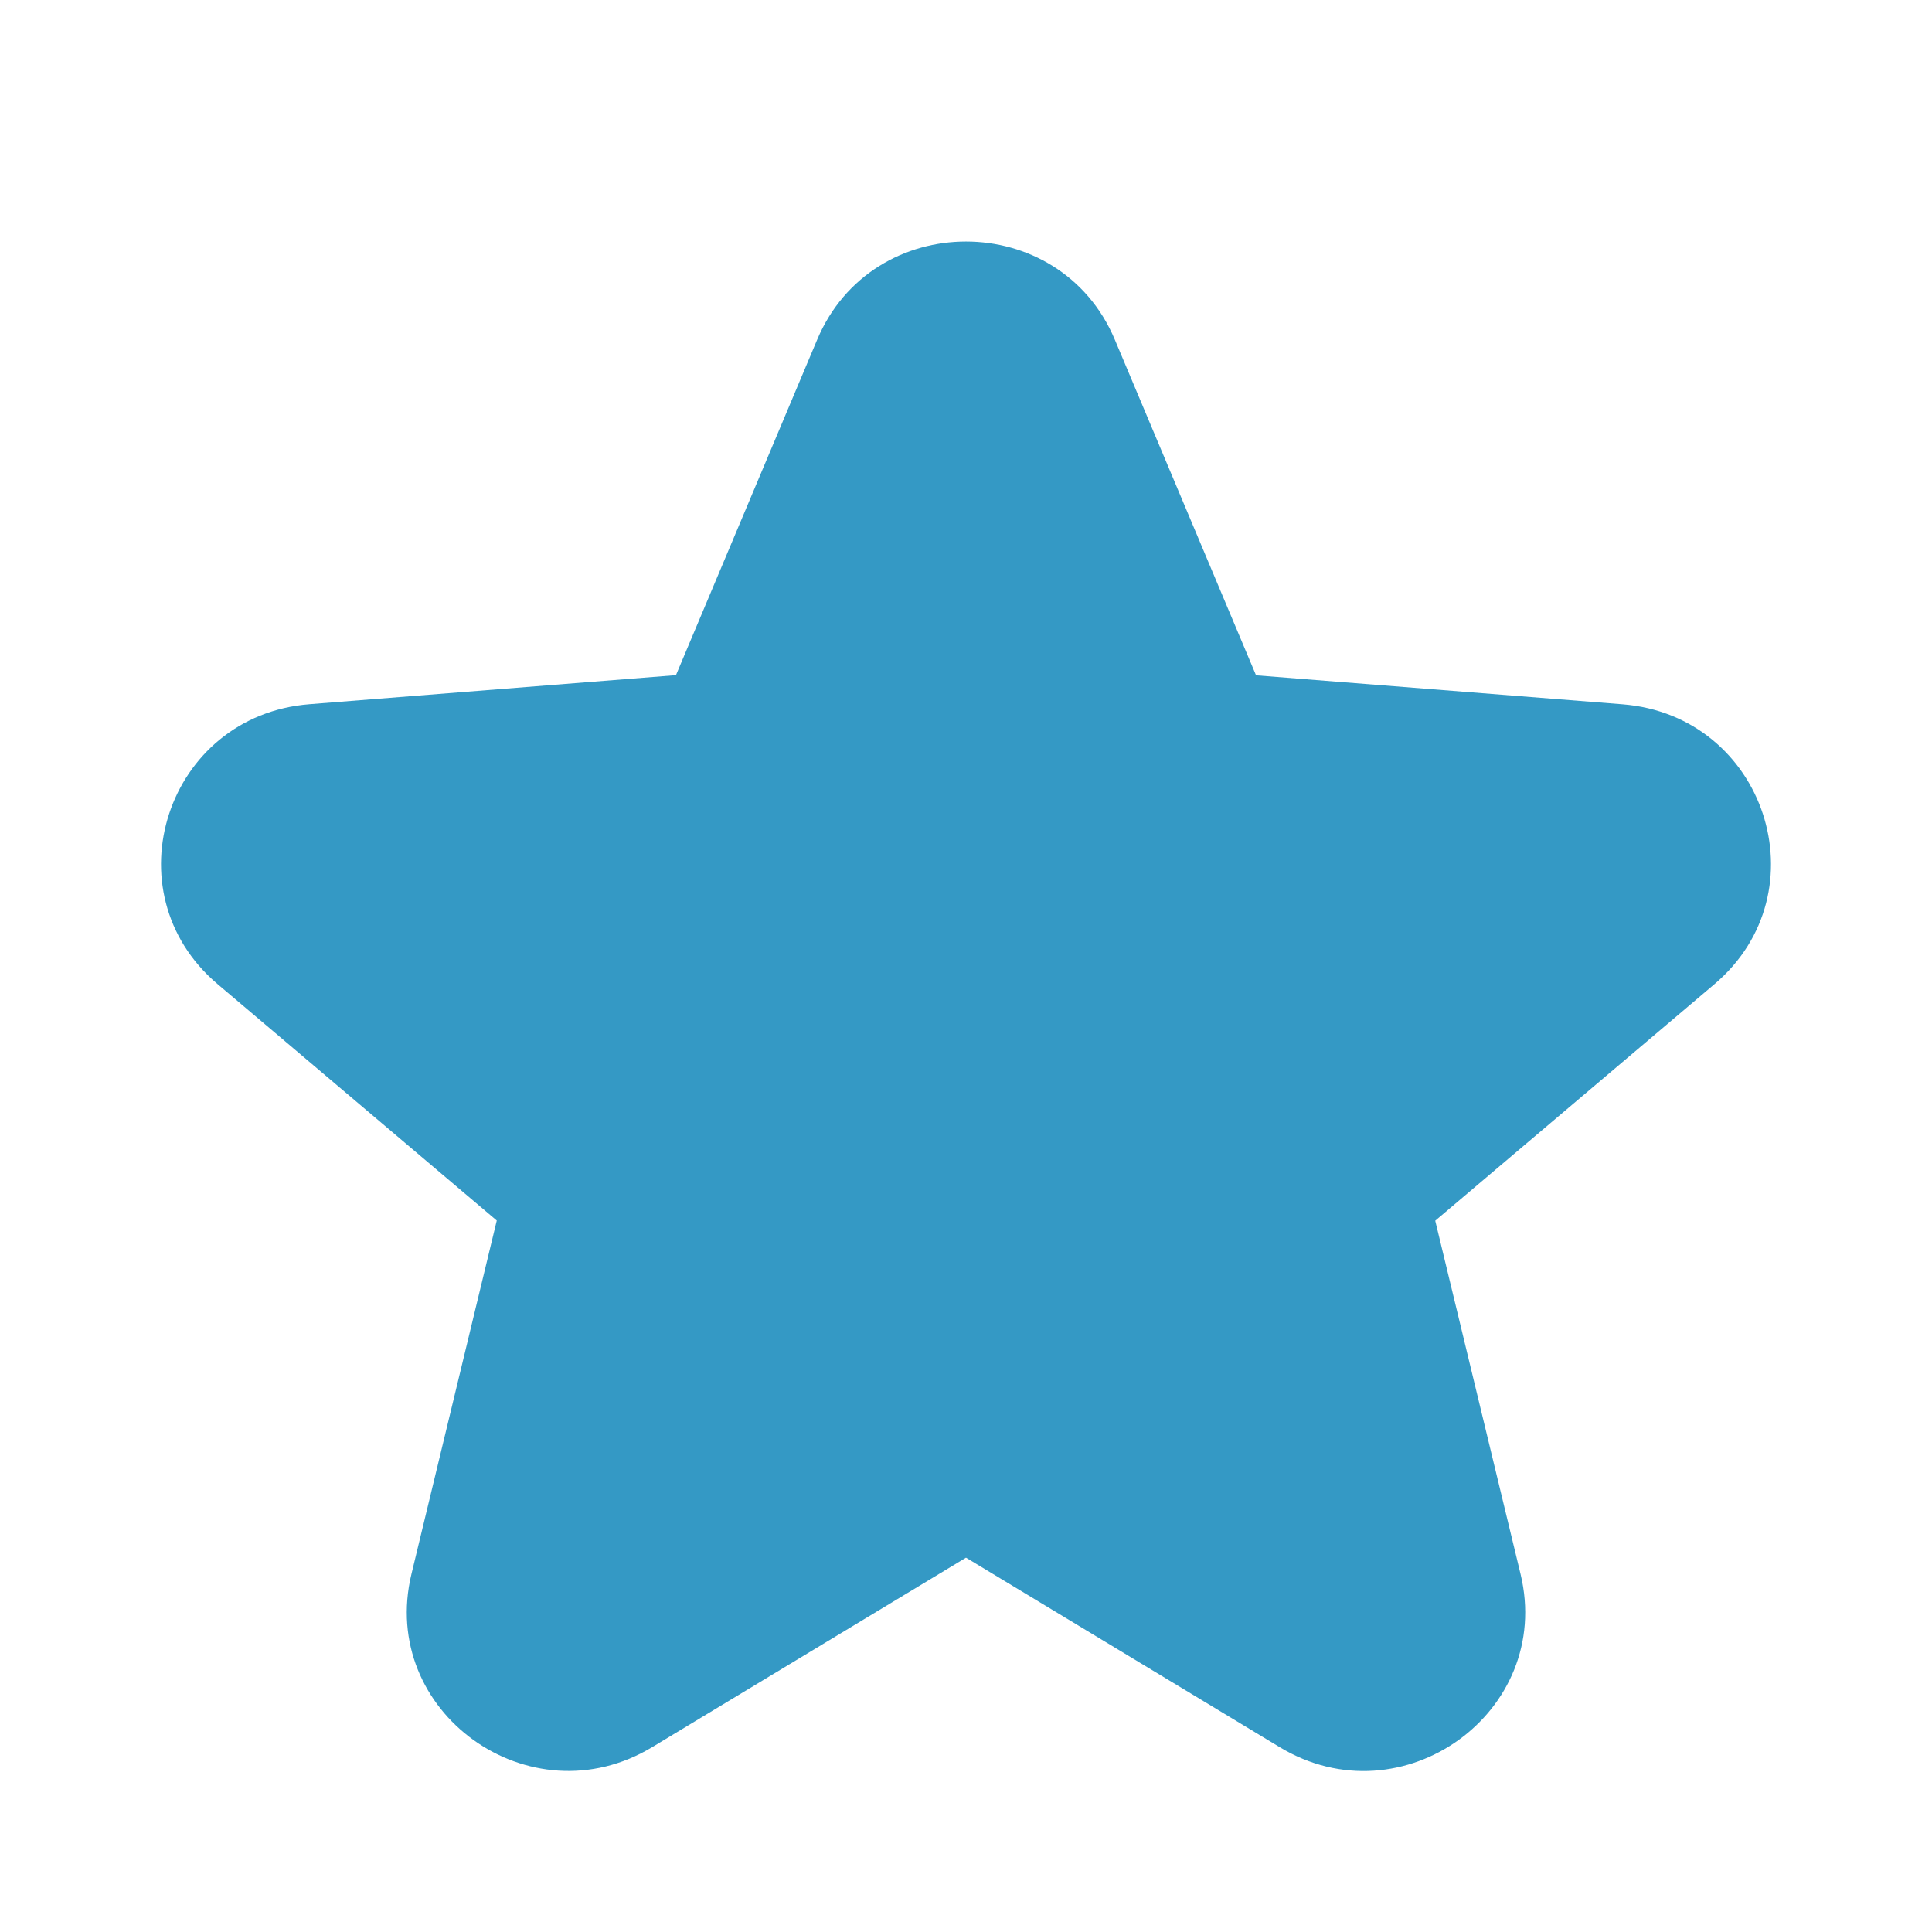
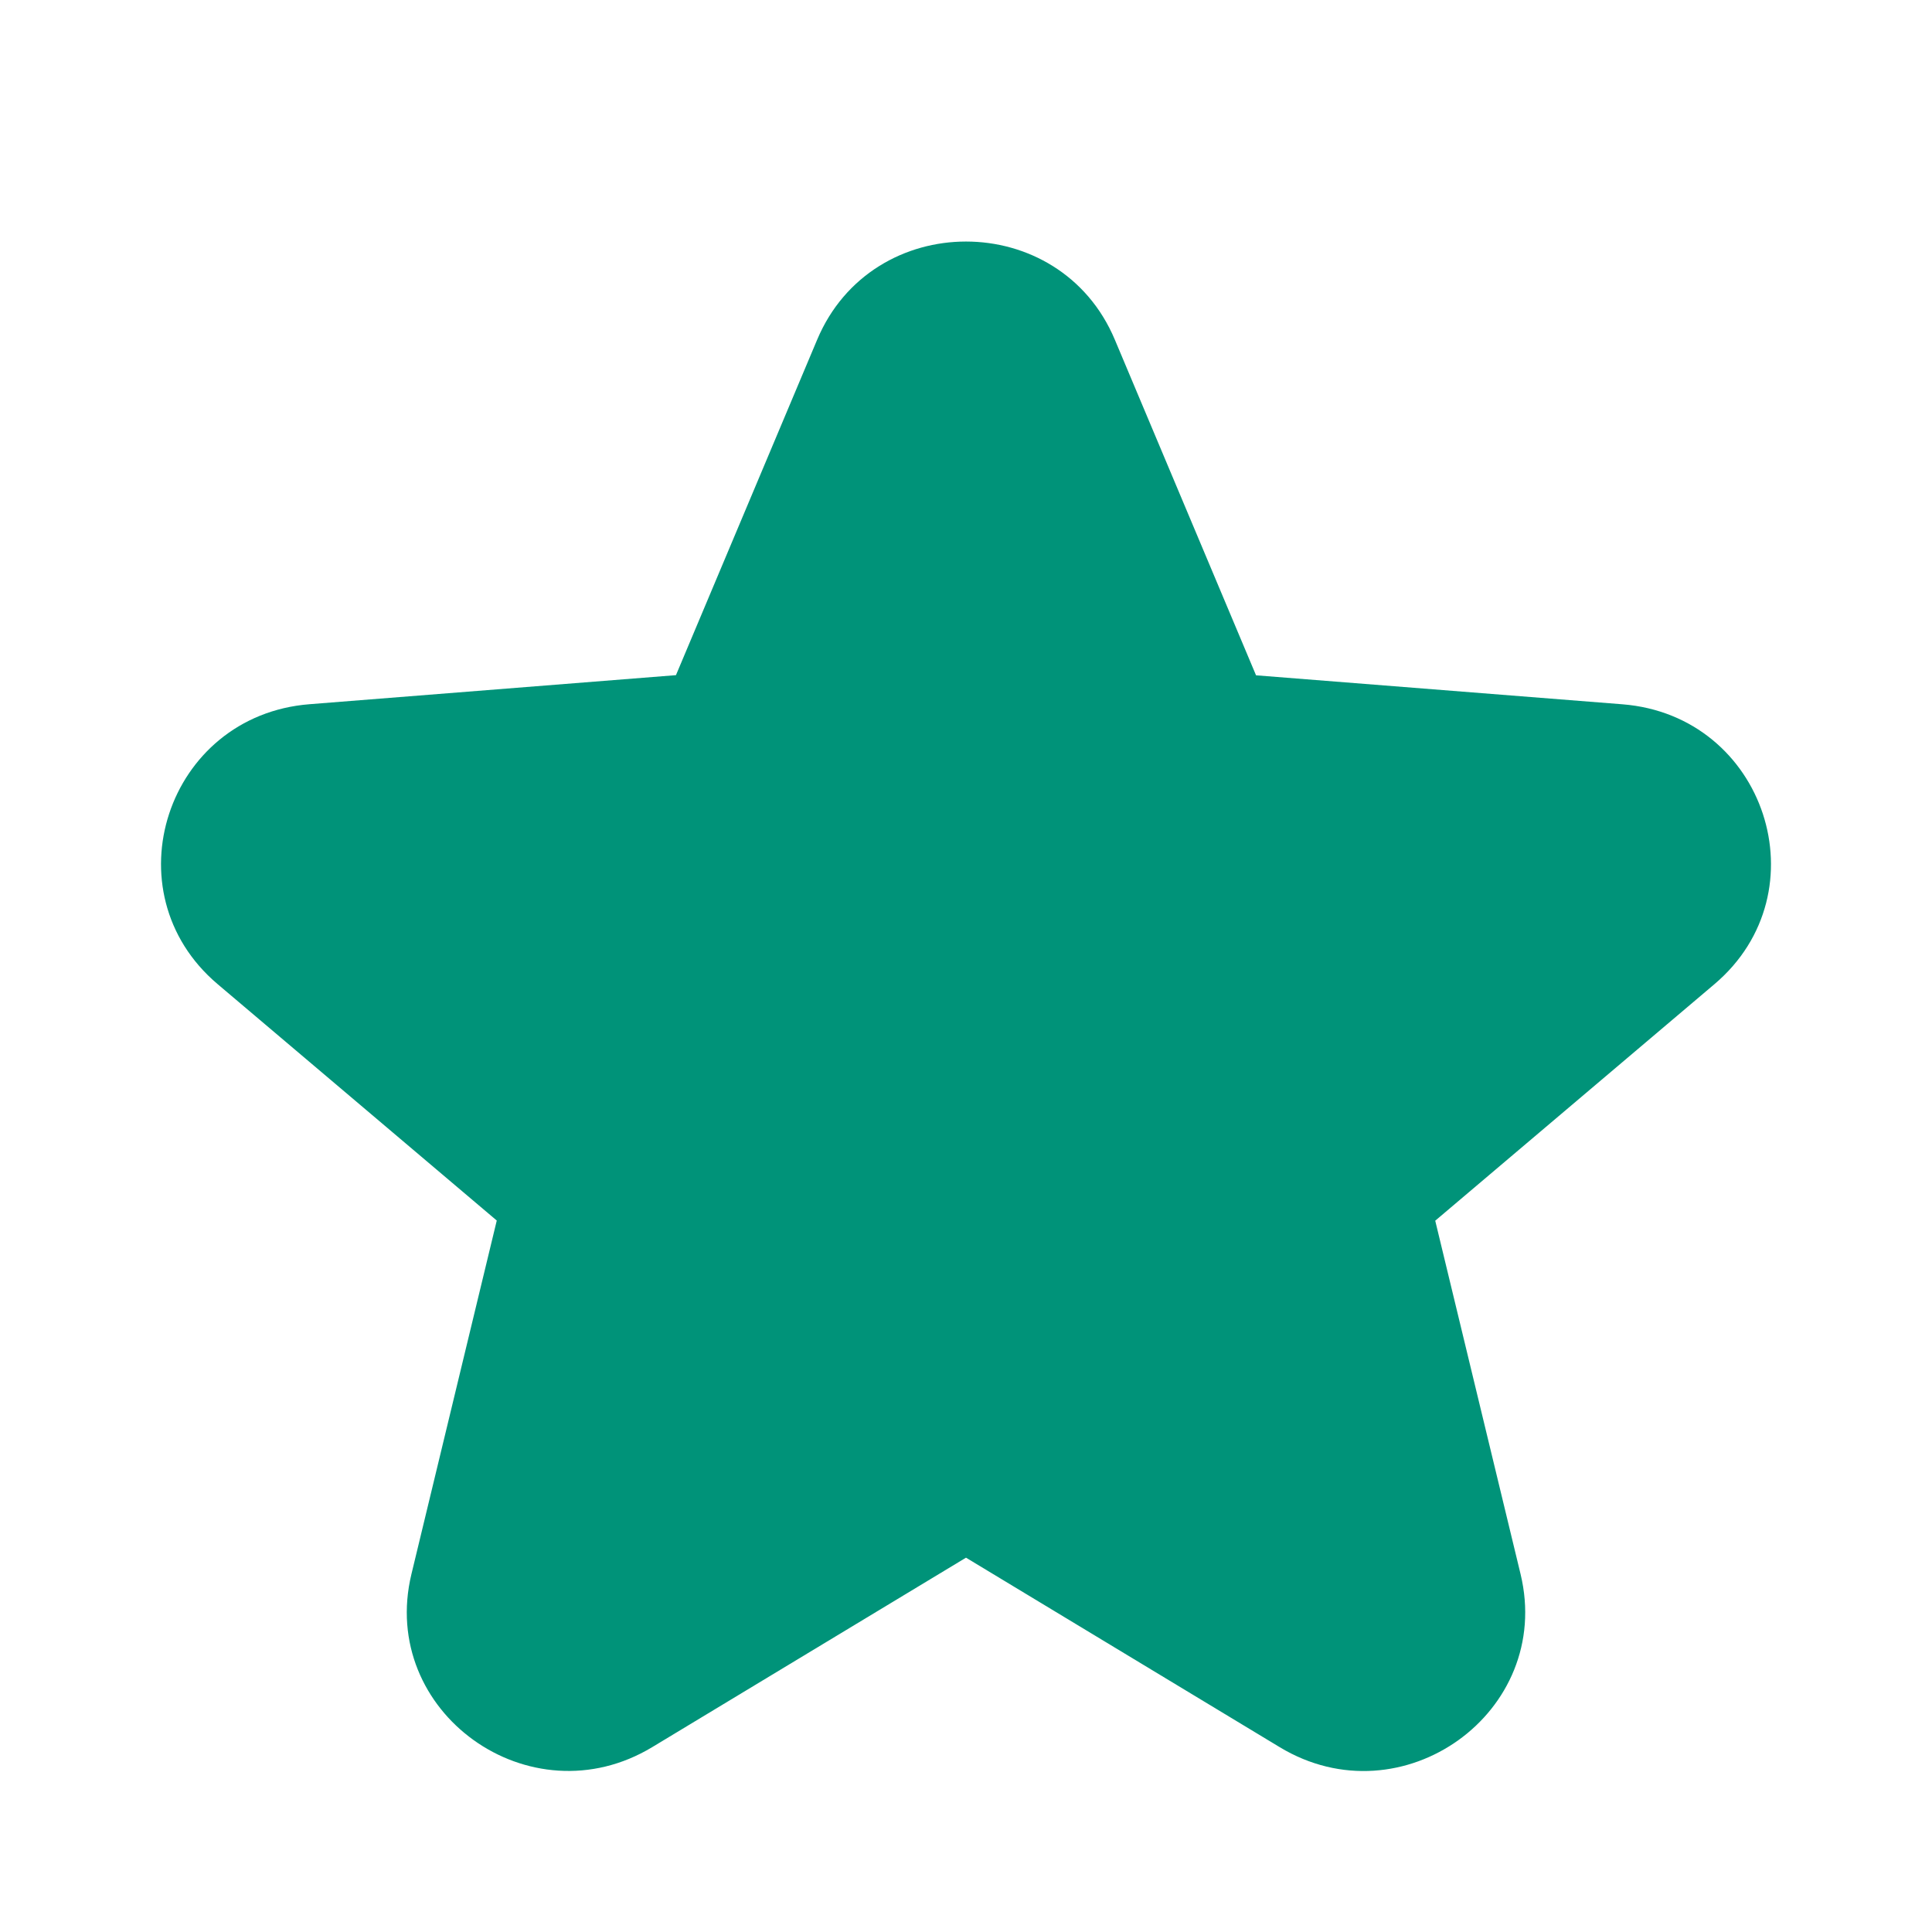
<svg xmlns="http://www.w3.org/2000/svg" width="24" height="24" viewBox="0 0 24 24" fill="none">
-   <path d="M13.849 4.22C13.165 2.594 10.835 2.594 10.151 4.22L8.397 8.387L3.845 8.748C2.07 8.888 1.35 11.079 2.703 12.225L6.171 15.162L5.111 19.554C4.698 21.267 6.583 22.621 8.103 21.703L12 19.35L15.897 21.704C17.417 22.622 19.302 21.268 18.889 19.554L17.829 15.164L21.297 12.226C22.65 11.08 21.93 8.89 20.155 8.749L15.603 8.389L13.849 4.22Z" fill="#3499C5" />
+   <path d="M13.849 4.22C13.165 2.594 10.835 2.594 10.151 4.22L8.397 8.387L3.845 8.748C2.07 8.888 1.35 11.079 2.703 12.225L6.171 15.162L5.111 19.554C4.698 21.267 6.583 22.621 8.103 21.703L12 19.35L15.897 21.704C17.417 22.622 19.302 21.268 18.889 19.554L17.829 15.164L21.297 12.226C22.65 11.08 21.93 8.89 20.155 8.749L15.603 8.389L13.849 4.22Z" fill="#009379" />
</svg>
